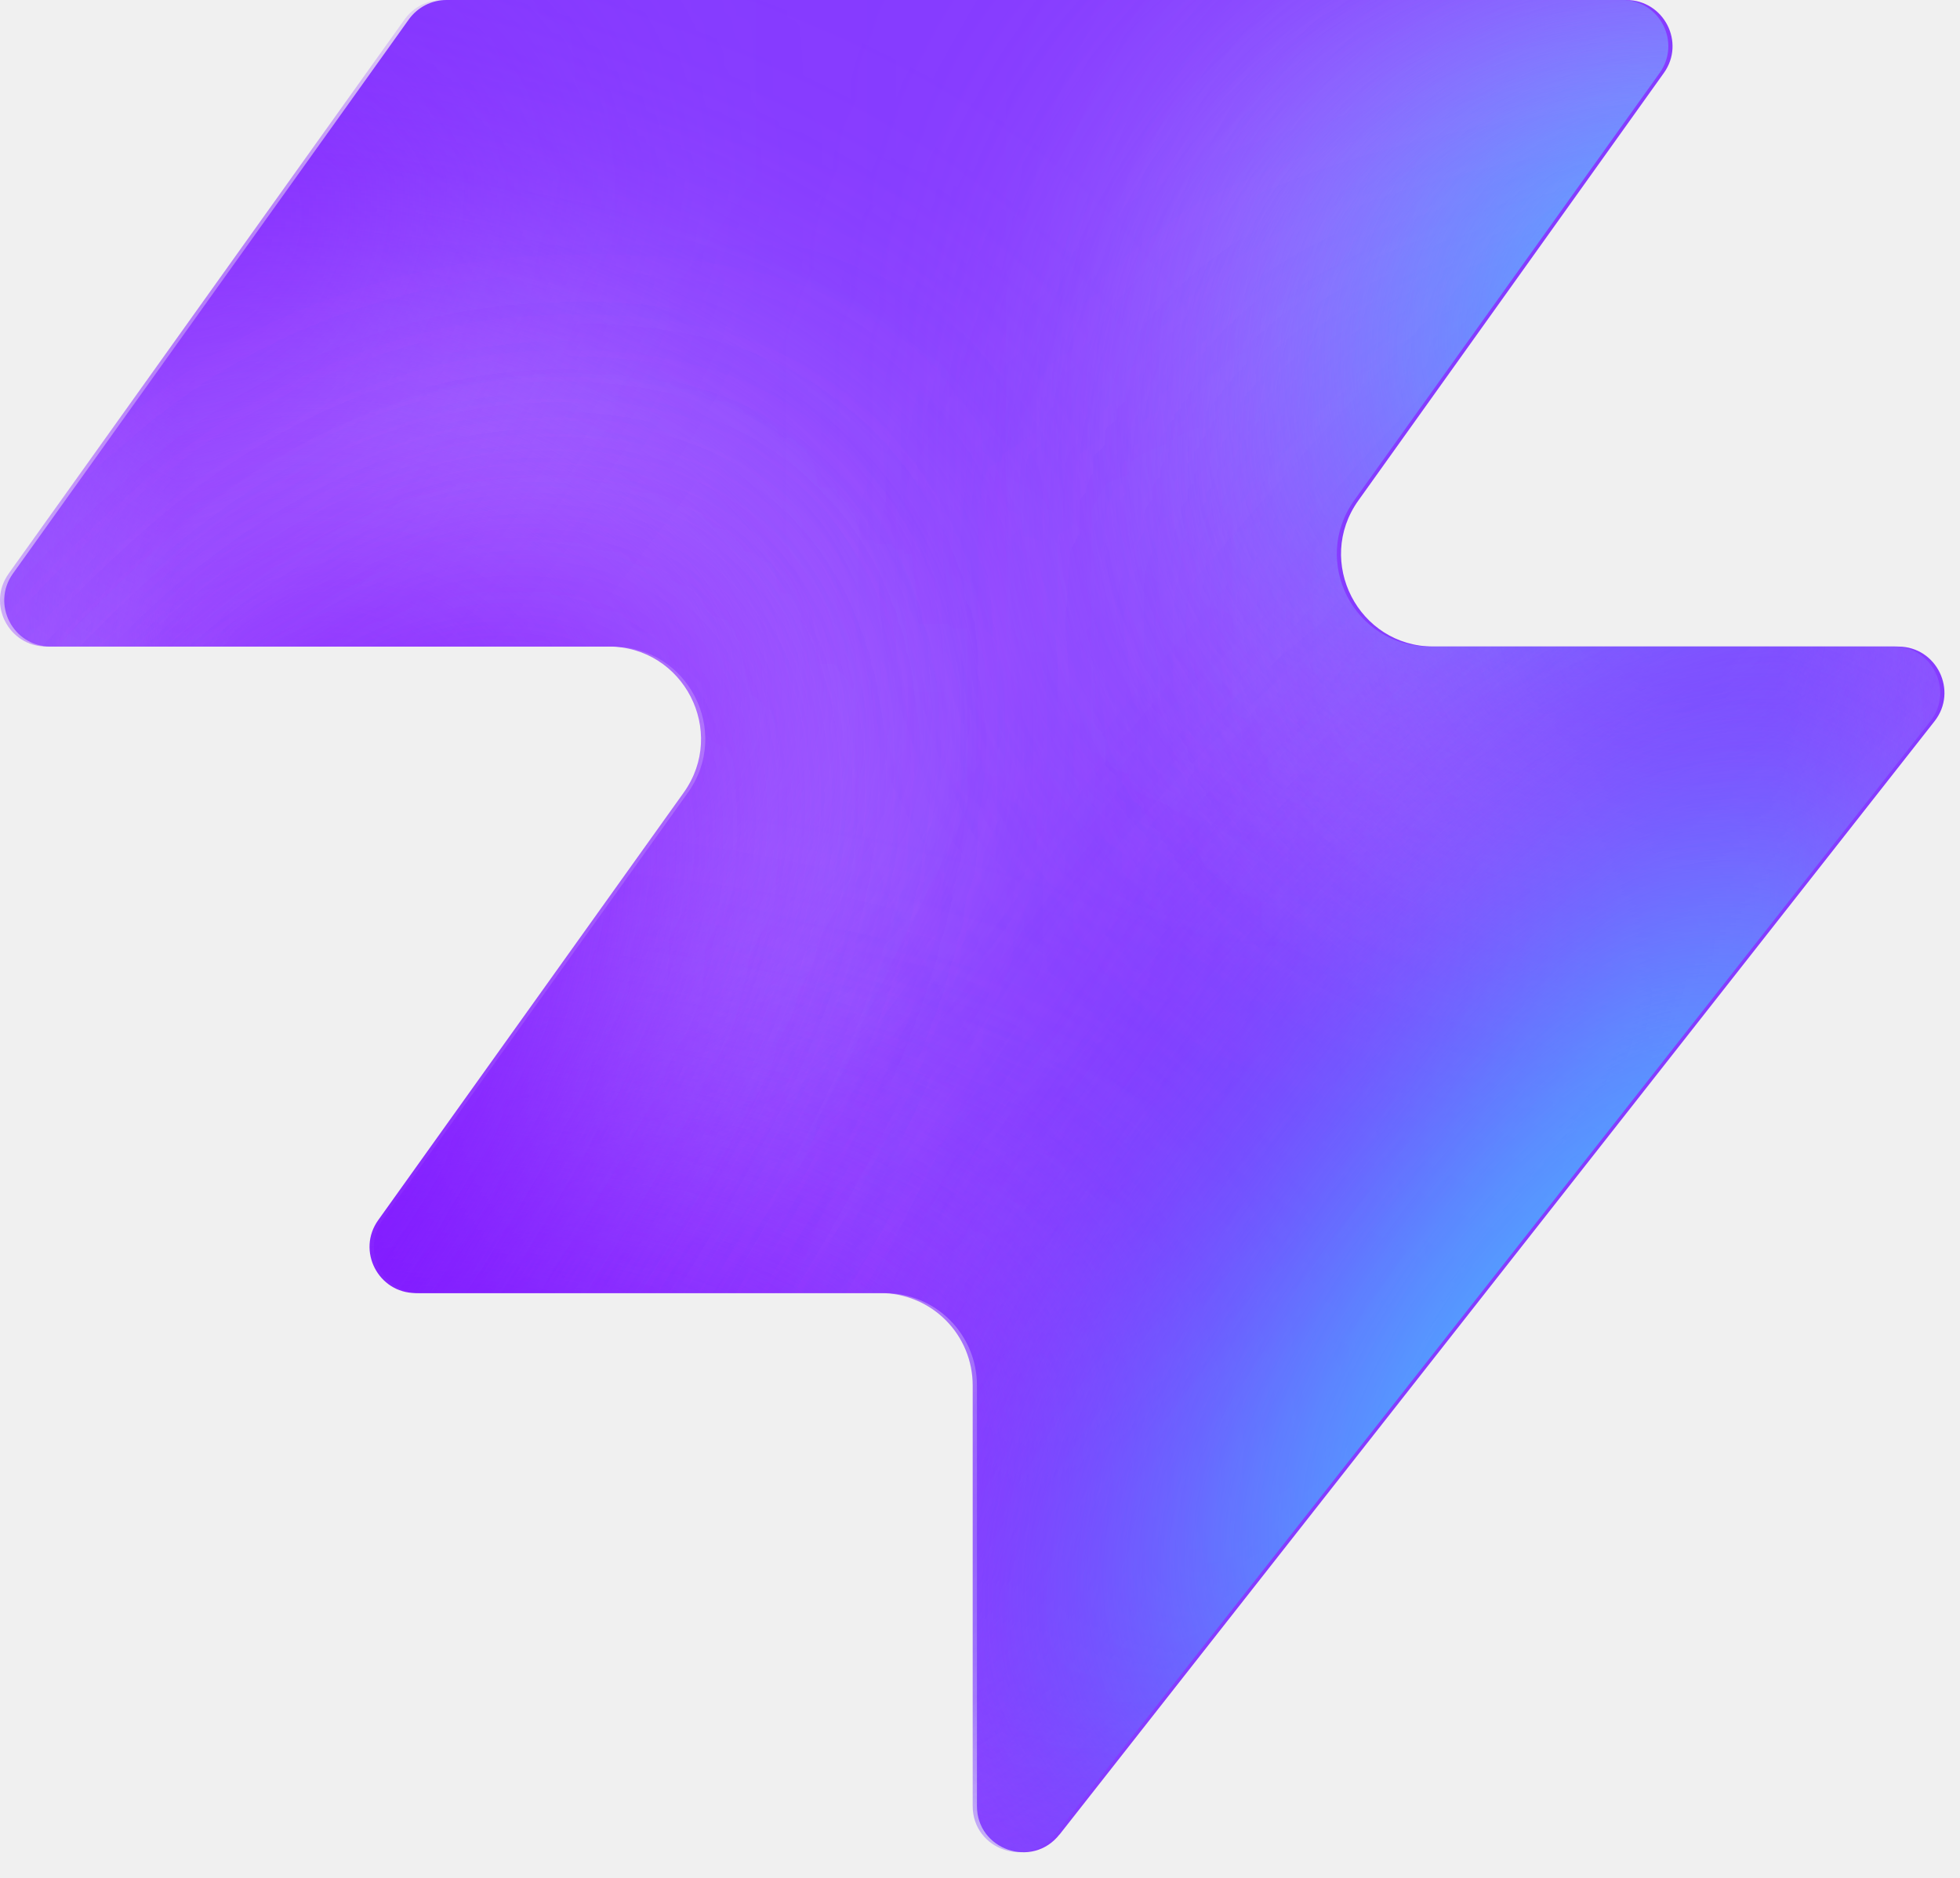
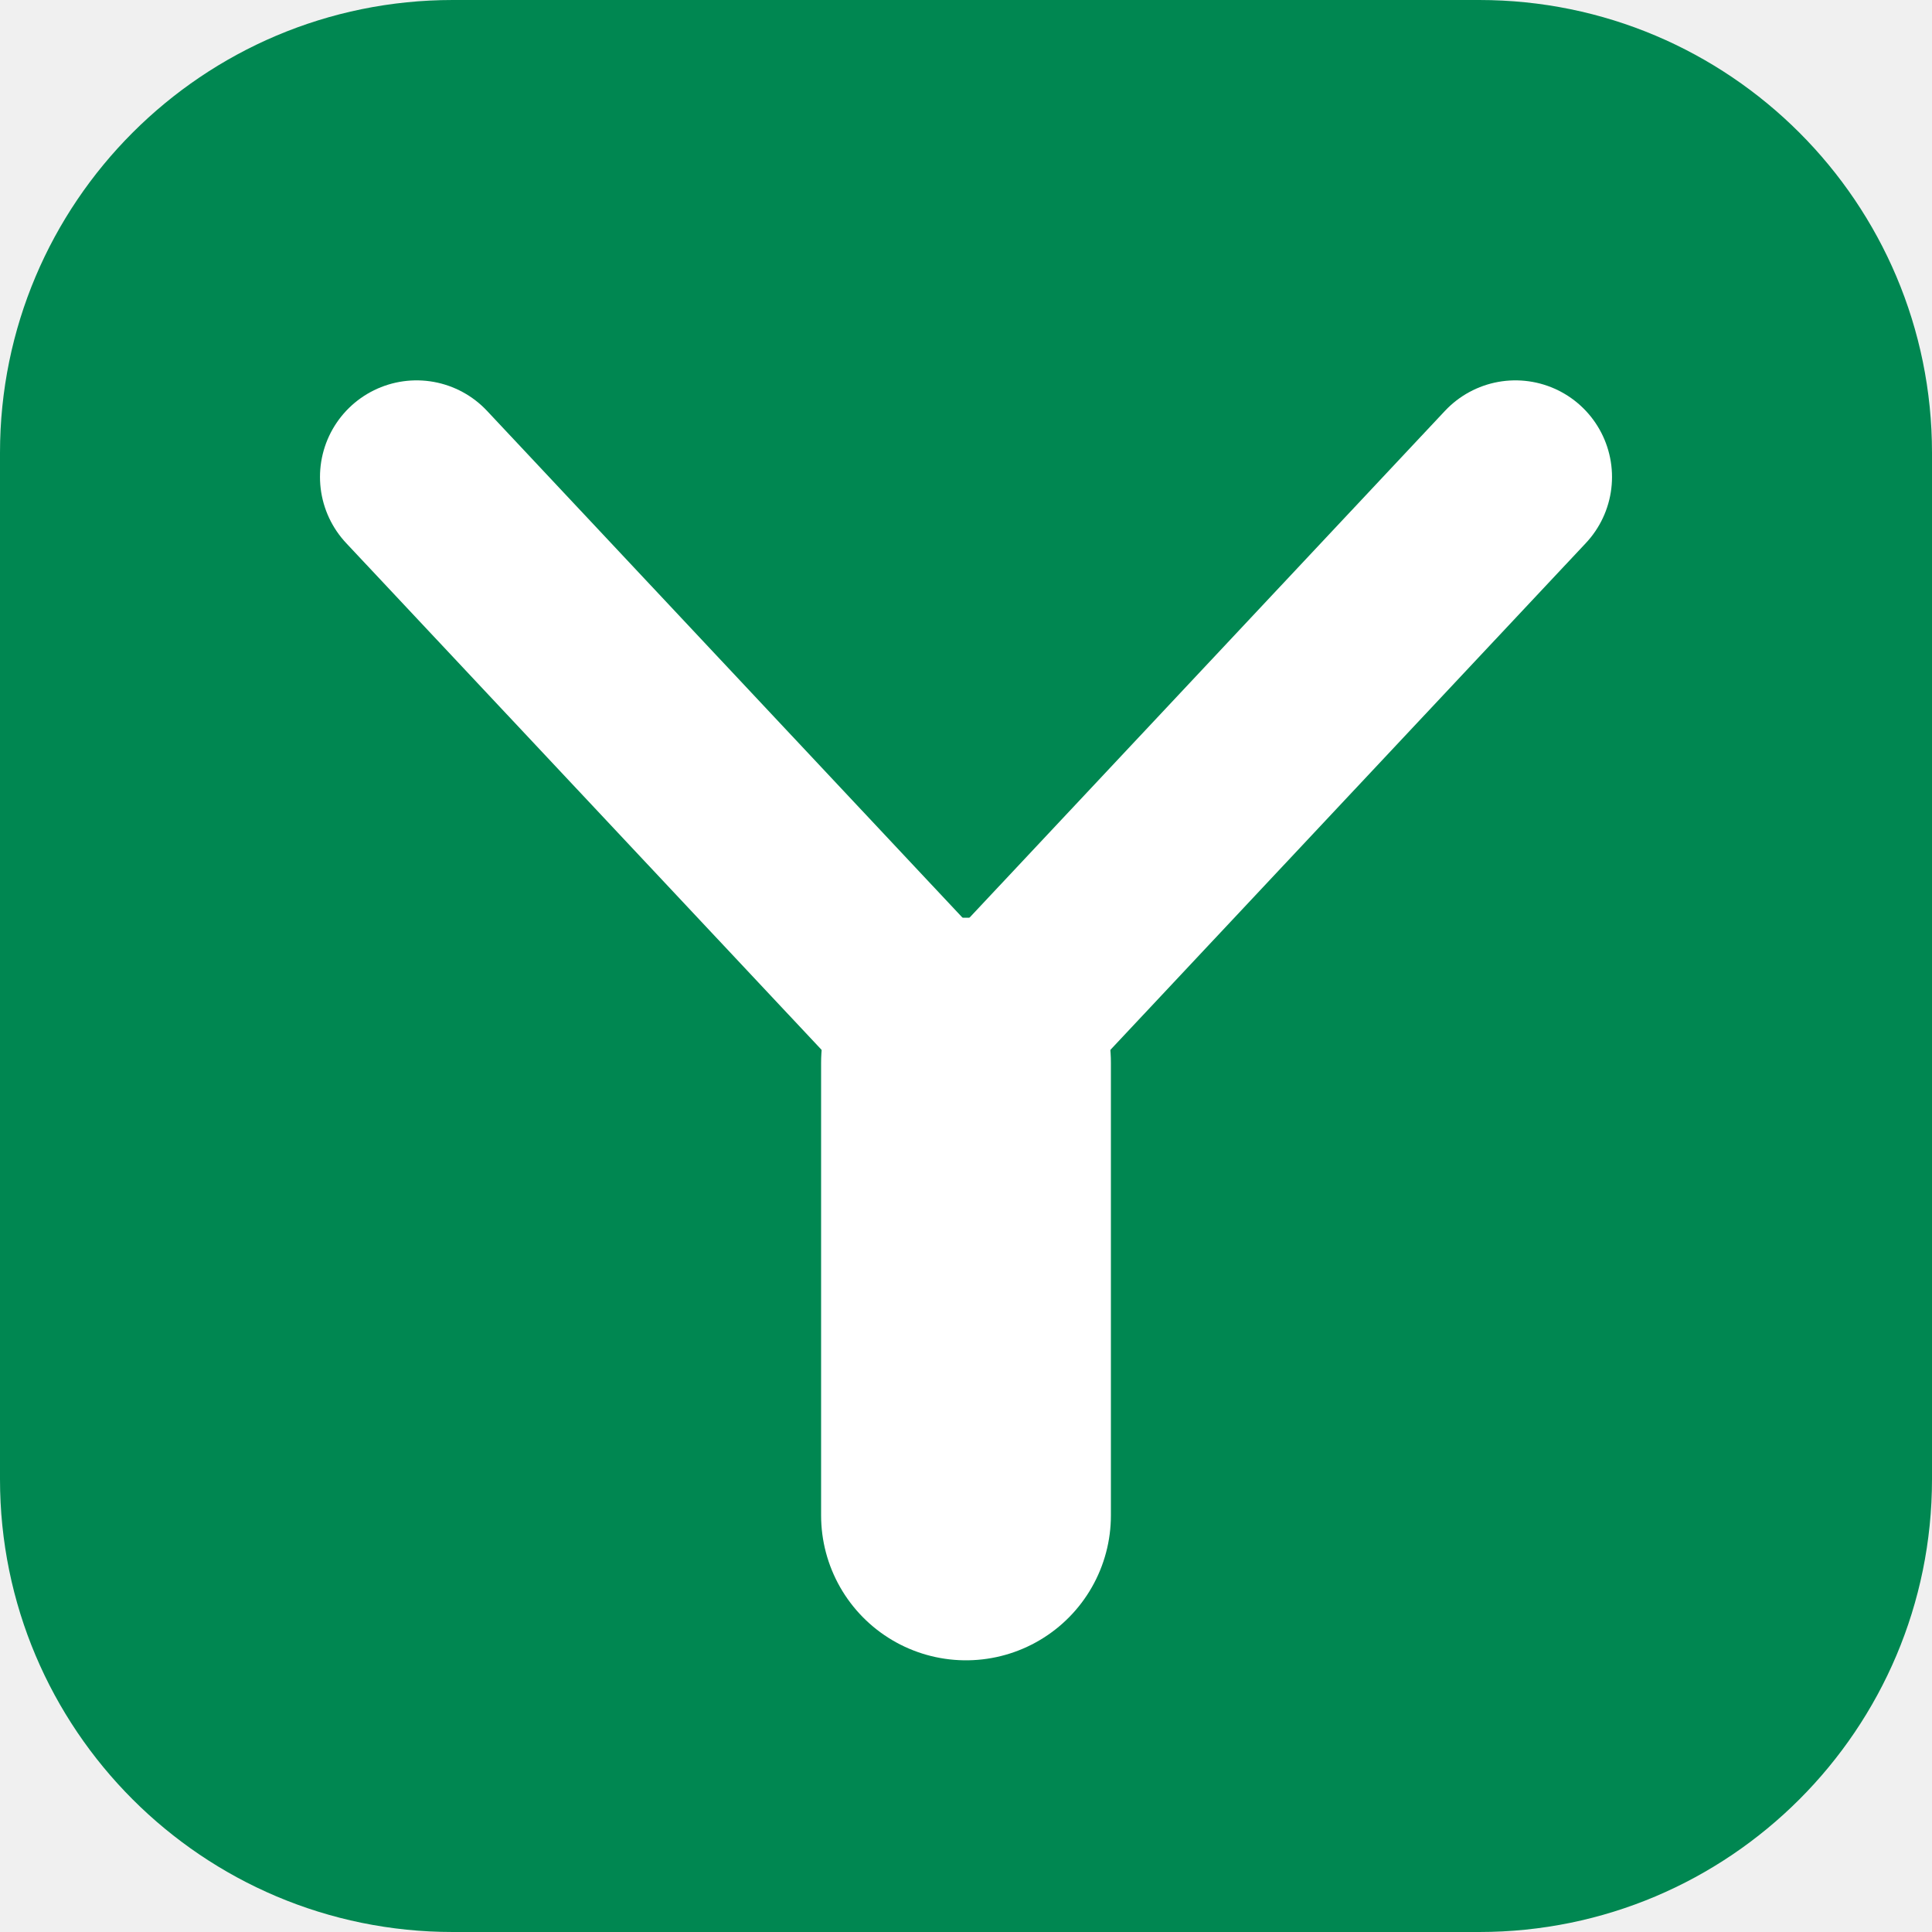
- <svg xmlns="http://www.w3.org/2000/svg" width="48" height="46" fill="none" viewBox="0 0 48 46">
-   <path fill="#863bff" d="M25.946 44.938c-.664.845-2.021.375-2.021-.698V33.937a2.26 2.26 0 0 0-2.262-2.262H10.287c-.92 0-1.456-1.04-.92-1.788l7.48-10.471c1.07-1.497 0-3.578-1.842-3.578H1.237c-.92 0-1.456-1.04-.92-1.788L10.013.474c.214-.297.556-.474.92-.474h28.894c.92 0 1.456 1.04.92 1.788l-7.48 10.471c-1.07 1.498 0 3.579 1.842 3.579h11.377c.943 0 1.473 1.088.89 1.83L25.947 44.94z" style="fill:#863bff;fill:color(display-p3 .525 .23 1);fill-opacity:1" />
-   <mask id="a" width="48" height="46" x="0" y="0" maskUnits="userSpaceOnUse" style="mask-type:alpha">
-     <path fill="#000" d="M25.842 44.938c-.664.844-2.021.375-2.021-.698V33.937a2.26 2.26 0 0 0-2.262-2.262H10.183c-.92 0-1.456-1.04-.92-1.788l7.48-10.471c1.07-1.498 0-3.579-1.842-3.579H1.133c-.92 0-1.456-1.04-.92-1.787L9.91.473c.214-.297.556-.474.92-.474h28.894c.92 0 1.456 1.04.92 1.788l-7.48 10.471c-1.07 1.498 0 3.578 1.842 3.578h11.377c.943 0 1.473 1.088.89 1.832L25.843 44.94z" style="fill:#000;fill-opacity:1" />
-   </mask>
-   <g mask="url(#a)">
-     <g filter="url(#b)">
-       <ellipse cx="5.508" cy="14.704" fill="#ede6ff" rx="5.508" ry="14.704" style="fill:#ede6ff;fill:color(display-p3 .927 .903 1);fill-opacity:1" transform="matrix(.00324 1 1 -.00324 -4.47 31.516)" />
-     </g>
-     <g filter="url(#c)">
-       <ellipse cx="10.399" cy="29.851" fill="#ede6ff" rx="10.399" ry="29.851" style="fill:#ede6ff;fill:color(display-p3 .927 .903 1);fill-opacity:1" transform="matrix(.00324 1 1 -.00324 -39.328 7.883)" />
-     </g>
-     <g filter="url(#d)">
-       <ellipse cx="5.508" cy="30.487" fill="#7e14ff" rx="5.508" ry="30.487" style="fill:#7e14ff;fill:color(display-p3 .492 .077 1);fill-opacity:1" transform="rotate(89.814 -25.913 -14.639)scale(1 -1)" />
-     </g>
-     <g filter="url(#e)">
-       <ellipse cx="5.508" cy="30.599" fill="#7e14ff" rx="5.508" ry="30.599" style="fill:#7e14ff;fill:color(display-p3 .492 .077 1);fill-opacity:1" transform="rotate(89.814 -32.644 -3.334)scale(1 -1)" />
-     </g>
-     <g filter="url(#f)">
-       <ellipse cx="5.508" cy="30.599" fill="#7e14ff" rx="5.508" ry="30.599" style="fill:#7e14ff;fill:color(display-p3 .492 .077 1);fill-opacity:1" transform="matrix(.00324 1 1 -.00324 -34.34 30.47)" />
-     </g>
-     <g filter="url(#g)">
-       <ellipse cx="14.072" cy="22.078" fill="#ede6ff" rx="14.072" ry="22.078" style="fill:#ede6ff;fill:color(display-p3 .927 .903 1);fill-opacity:1" transform="rotate(93.35 24.506 48.493)scale(-1 1)" />
-     </g>
-     <g filter="url(#h)">
-       <ellipse cx="3.47" cy="21.501" fill="#7e14ff" rx="3.47" ry="21.501" style="fill:#7e14ff;fill:color(display-p3 .492 .077 1);fill-opacity:1" transform="rotate(89.009 28.708 47.59)scale(-1 1)" />
-     </g>
-     <g filter="url(#i)">
-       <ellipse cx="3.47" cy="21.501" fill="#7e14ff" rx="3.47" ry="21.501" style="fill:#7e14ff;fill:color(display-p3 .492 .077 1);fill-opacity:1" transform="rotate(89.009 28.708 47.59)scale(-1 1)" />
-     </g>
-     <g filter="url(#j)">
-       <ellipse cx=".387" cy="8.972" fill="#7e14ff" rx="4.407" ry="29.108" style="fill:#7e14ff;fill:color(display-p3 .492 .077 1);fill-opacity:1" transform="rotate(39.51 .387 8.972)" />
-     </g>
-     <g filter="url(#k)">
-       <ellipse cx="47.523" cy="-6.092" fill="#7e14ff" rx="4.407" ry="29.108" style="fill:#7e14ff;fill:color(display-p3 .492 .077 1);fill-opacity:1" transform="rotate(37.892 47.523 -6.092)" />
-     </g>
-     <g filter="url(#l)">
-       <ellipse cx="41.412" cy="6.333" fill="#47bfff" rx="5.971" ry="9.665" style="fill:#47bfff;fill:color(display-p3 .28 .748 1);fill-opacity:1" transform="rotate(37.892 41.412 6.333)" />
-     </g>
-     <g filter="url(#m)">
-       <ellipse cx="-1.879" cy="38.332" fill="#7e14ff" rx="4.407" ry="29.108" style="fill:#7e14ff;fill:color(display-p3 .492 .077 1);fill-opacity:1" transform="rotate(37.892 -1.88 38.332)" />
-     </g>
-     <g filter="url(#n)">
-       <ellipse cx="-1.879" cy="38.332" fill="#7e14ff" rx="4.407" ry="29.108" style="fill:#7e14ff;fill:color(display-p3 .492 .077 1);fill-opacity:1" transform="rotate(37.892 -1.88 38.332)" />
-     </g>
-     <g filter="url(#o)">
-       <ellipse cx="35.651" cy="29.907" fill="#7e14ff" rx="4.407" ry="29.108" style="fill:#7e14ff;fill:color(display-p3 .492 .077 1);fill-opacity:1" transform="rotate(37.892 35.651 29.907)" />
-     </g>
-     <g filter="url(#p)">
-       <ellipse cx="38.418" cy="32.4" fill="#47bfff" rx="5.971" ry="15.297" style="fill:#47bfff;fill:color(display-p3 .28 .748 1);fill-opacity:1" transform="rotate(37.892 38.418 32.4)" />
-     </g>
+ <svg xmlns="http://www.w3.org/2000/svg" viewBox="0 0 32 32" width="32" height="32">
+   <rect width="32" height="32" rx="7.5" fill="#008751" />
+   <g fill="none" stroke="#fff" stroke-linecap="round" stroke-linejoin="round">
+     <path d="M6.9 7.9 16 17.6 25.1 7.9" stroke-width="3.2" />
+     <path d="M16 17.6V25.1" stroke-width="4.8" />
  </g>
-   <defs>
-     <filter id="b" width="60.045" height="41.654" x="-19.77" y="16.149" color-interpolation-filters="sRGB" filterUnits="userSpaceOnUse">
-       <feFlood flood-opacity="0" result="BackgroundImageFix" />
-       <feBlend in="SourceGraphic" in2="BackgroundImageFix" result="shape" />
-       <feGaussianBlur result="effect1_foregroundBlur_2002_17158" stdDeviation="7.659" />
-     </filter>
-     <filter id="c" width="90.34" height="51.437" x="-54.613" y="-7.533" color-interpolation-filters="sRGB" filterUnits="userSpaceOnUse">
-       <feFlood flood-opacity="0" result="BackgroundImageFix" />
-       <feBlend in="SourceGraphic" in2="BackgroundImageFix" result="shape" />
-       <feGaussianBlur result="effect1_foregroundBlur_2002_17158" stdDeviation="7.659" />
-     </filter>
-     <filter id="d" width="79.355" height="29.4" x="-49.64" y="2.03" color-interpolation-filters="sRGB" filterUnits="userSpaceOnUse">
-       <feFlood flood-opacity="0" result="BackgroundImageFix" />
-       <feBlend in="SourceGraphic" in2="BackgroundImageFix" result="shape" />
-       <feGaussianBlur result="effect1_foregroundBlur_2002_17158" stdDeviation="4.596" />
-     </filter>
-     <filter id="e" width="79.579" height="29.4" x="-45.045" y="20.029" color-interpolation-filters="sRGB" filterUnits="userSpaceOnUse">
-       <feFlood flood-opacity="0" result="BackgroundImageFix" />
-       <feBlend in="SourceGraphic" in2="BackgroundImageFix" result="shape" />
-       <feGaussianBlur result="effect1_foregroundBlur_2002_17158" stdDeviation="4.596" />
-     </filter>
-     <filter id="f" width="79.579" height="29.4" x="-43.513" y="21.178" color-interpolation-filters="sRGB" filterUnits="userSpaceOnUse">
-       <feFlood flood-opacity="0" result="BackgroundImageFix" />
-       <feBlend in="SourceGraphic" in2="BackgroundImageFix" result="shape" />
-       <feGaussianBlur result="effect1_foregroundBlur_2002_17158" stdDeviation="4.596" />
-     </filter>
-     <filter id="g" width="74.749" height="58.852" x="15.756" y="-17.901" color-interpolation-filters="sRGB" filterUnits="userSpaceOnUse">
-       <feFlood flood-opacity="0" result="BackgroundImageFix" />
-       <feBlend in="SourceGraphic" in2="BackgroundImageFix" result="shape" />
-       <feGaussianBlur result="effect1_foregroundBlur_2002_17158" stdDeviation="7.659" />
-     </filter>
-     <filter id="h" width="61.377" height="25.362" x="23.548" y="2.284" color-interpolation-filters="sRGB" filterUnits="userSpaceOnUse">
-       <feFlood flood-opacity="0" result="BackgroundImageFix" />
-       <feBlend in="SourceGraphic" in2="BackgroundImageFix" result="shape" />
-       <feGaussianBlur result="effect1_foregroundBlur_2002_17158" stdDeviation="4.596" />
-     </filter>
-     <filter id="i" width="61.377" height="25.362" x="23.548" y="2.284" color-interpolation-filters="sRGB" filterUnits="userSpaceOnUse">
-       <feFlood flood-opacity="0" result="BackgroundImageFix" />
-       <feBlend in="SourceGraphic" in2="BackgroundImageFix" result="shape" />
-       <feGaussianBlur result="effect1_foregroundBlur_2002_17158" stdDeviation="4.596" />
-     </filter>
-     <filter id="j" width="56.045" height="63.649" x="-27.636" y="-22.853" color-interpolation-filters="sRGB" filterUnits="userSpaceOnUse">
-       <feFlood flood-opacity="0" result="BackgroundImageFix" />
-       <feBlend in="SourceGraphic" in2="BackgroundImageFix" result="shape" />
-       <feGaussianBlur result="effect1_foregroundBlur_2002_17158" stdDeviation="4.596" />
-     </filter>
-     <filter id="k" width="54.814" height="64.646" x="20.116" y="-38.415" color-interpolation-filters="sRGB" filterUnits="userSpaceOnUse">
-       <feFlood flood-opacity="0" result="BackgroundImageFix" />
-       <feBlend in="SourceGraphic" in2="BackgroundImageFix" result="shape" />
-       <feGaussianBlur result="effect1_foregroundBlur_2002_17158" stdDeviation="4.596" />
-     </filter>
-     <filter id="l" width="33.541" height="35.313" x="24.641" y="-11.323" color-interpolation-filters="sRGB" filterUnits="userSpaceOnUse">
-       <feFlood flood-opacity="0" result="BackgroundImageFix" />
-       <feBlend in="SourceGraphic" in2="BackgroundImageFix" result="shape" />
-       <feGaussianBlur result="effect1_foregroundBlur_2002_17158" stdDeviation="4.596" />
-     </filter>
-     <filter id="m" width="54.814" height="64.646" x="-29.286" y="6.009" color-interpolation-filters="sRGB" filterUnits="userSpaceOnUse">
-       <feFlood flood-opacity="0" result="BackgroundImageFix" />
-       <feBlend in="SourceGraphic" in2="BackgroundImageFix" result="shape" />
-       <feGaussianBlur result="effect1_foregroundBlur_2002_17158" stdDeviation="4.596" />
-     </filter>
-     <filter id="n" width="54.814" height="64.646" x="-29.286" y="6.009" color-interpolation-filters="sRGB" filterUnits="userSpaceOnUse">
-       <feFlood flood-opacity="0" result="BackgroundImageFix" />
-       <feBlend in="SourceGraphic" in2="BackgroundImageFix" result="shape" />
-       <feGaussianBlur result="effect1_foregroundBlur_2002_17158" stdDeviation="4.596" />
-     </filter>
-     <filter id="o" width="54.814" height="64.646" x="8.244" y="-2.416" color-interpolation-filters="sRGB" filterUnits="userSpaceOnUse">
-       <feFlood flood-opacity="0" result="BackgroundImageFix" />
-       <feBlend in="SourceGraphic" in2="BackgroundImageFix" result="shape" />
-       <feGaussianBlur result="effect1_foregroundBlur_2002_17158" stdDeviation="4.596" />
-     </filter>
-     <filter id="p" width="39.409" height="43.623" x="18.713" y="10.588" color-interpolation-filters="sRGB" filterUnits="userSpaceOnUse">
-       <feFlood flood-opacity="0" result="BackgroundImageFix" />
-       <feBlend in="SourceGraphic" in2="BackgroundImageFix" result="shape" />
-       <feGaussianBlur result="effect1_foregroundBlur_2002_17158" stdDeviation="4.596" />
-     </filter>
-   </defs>
</svg>
